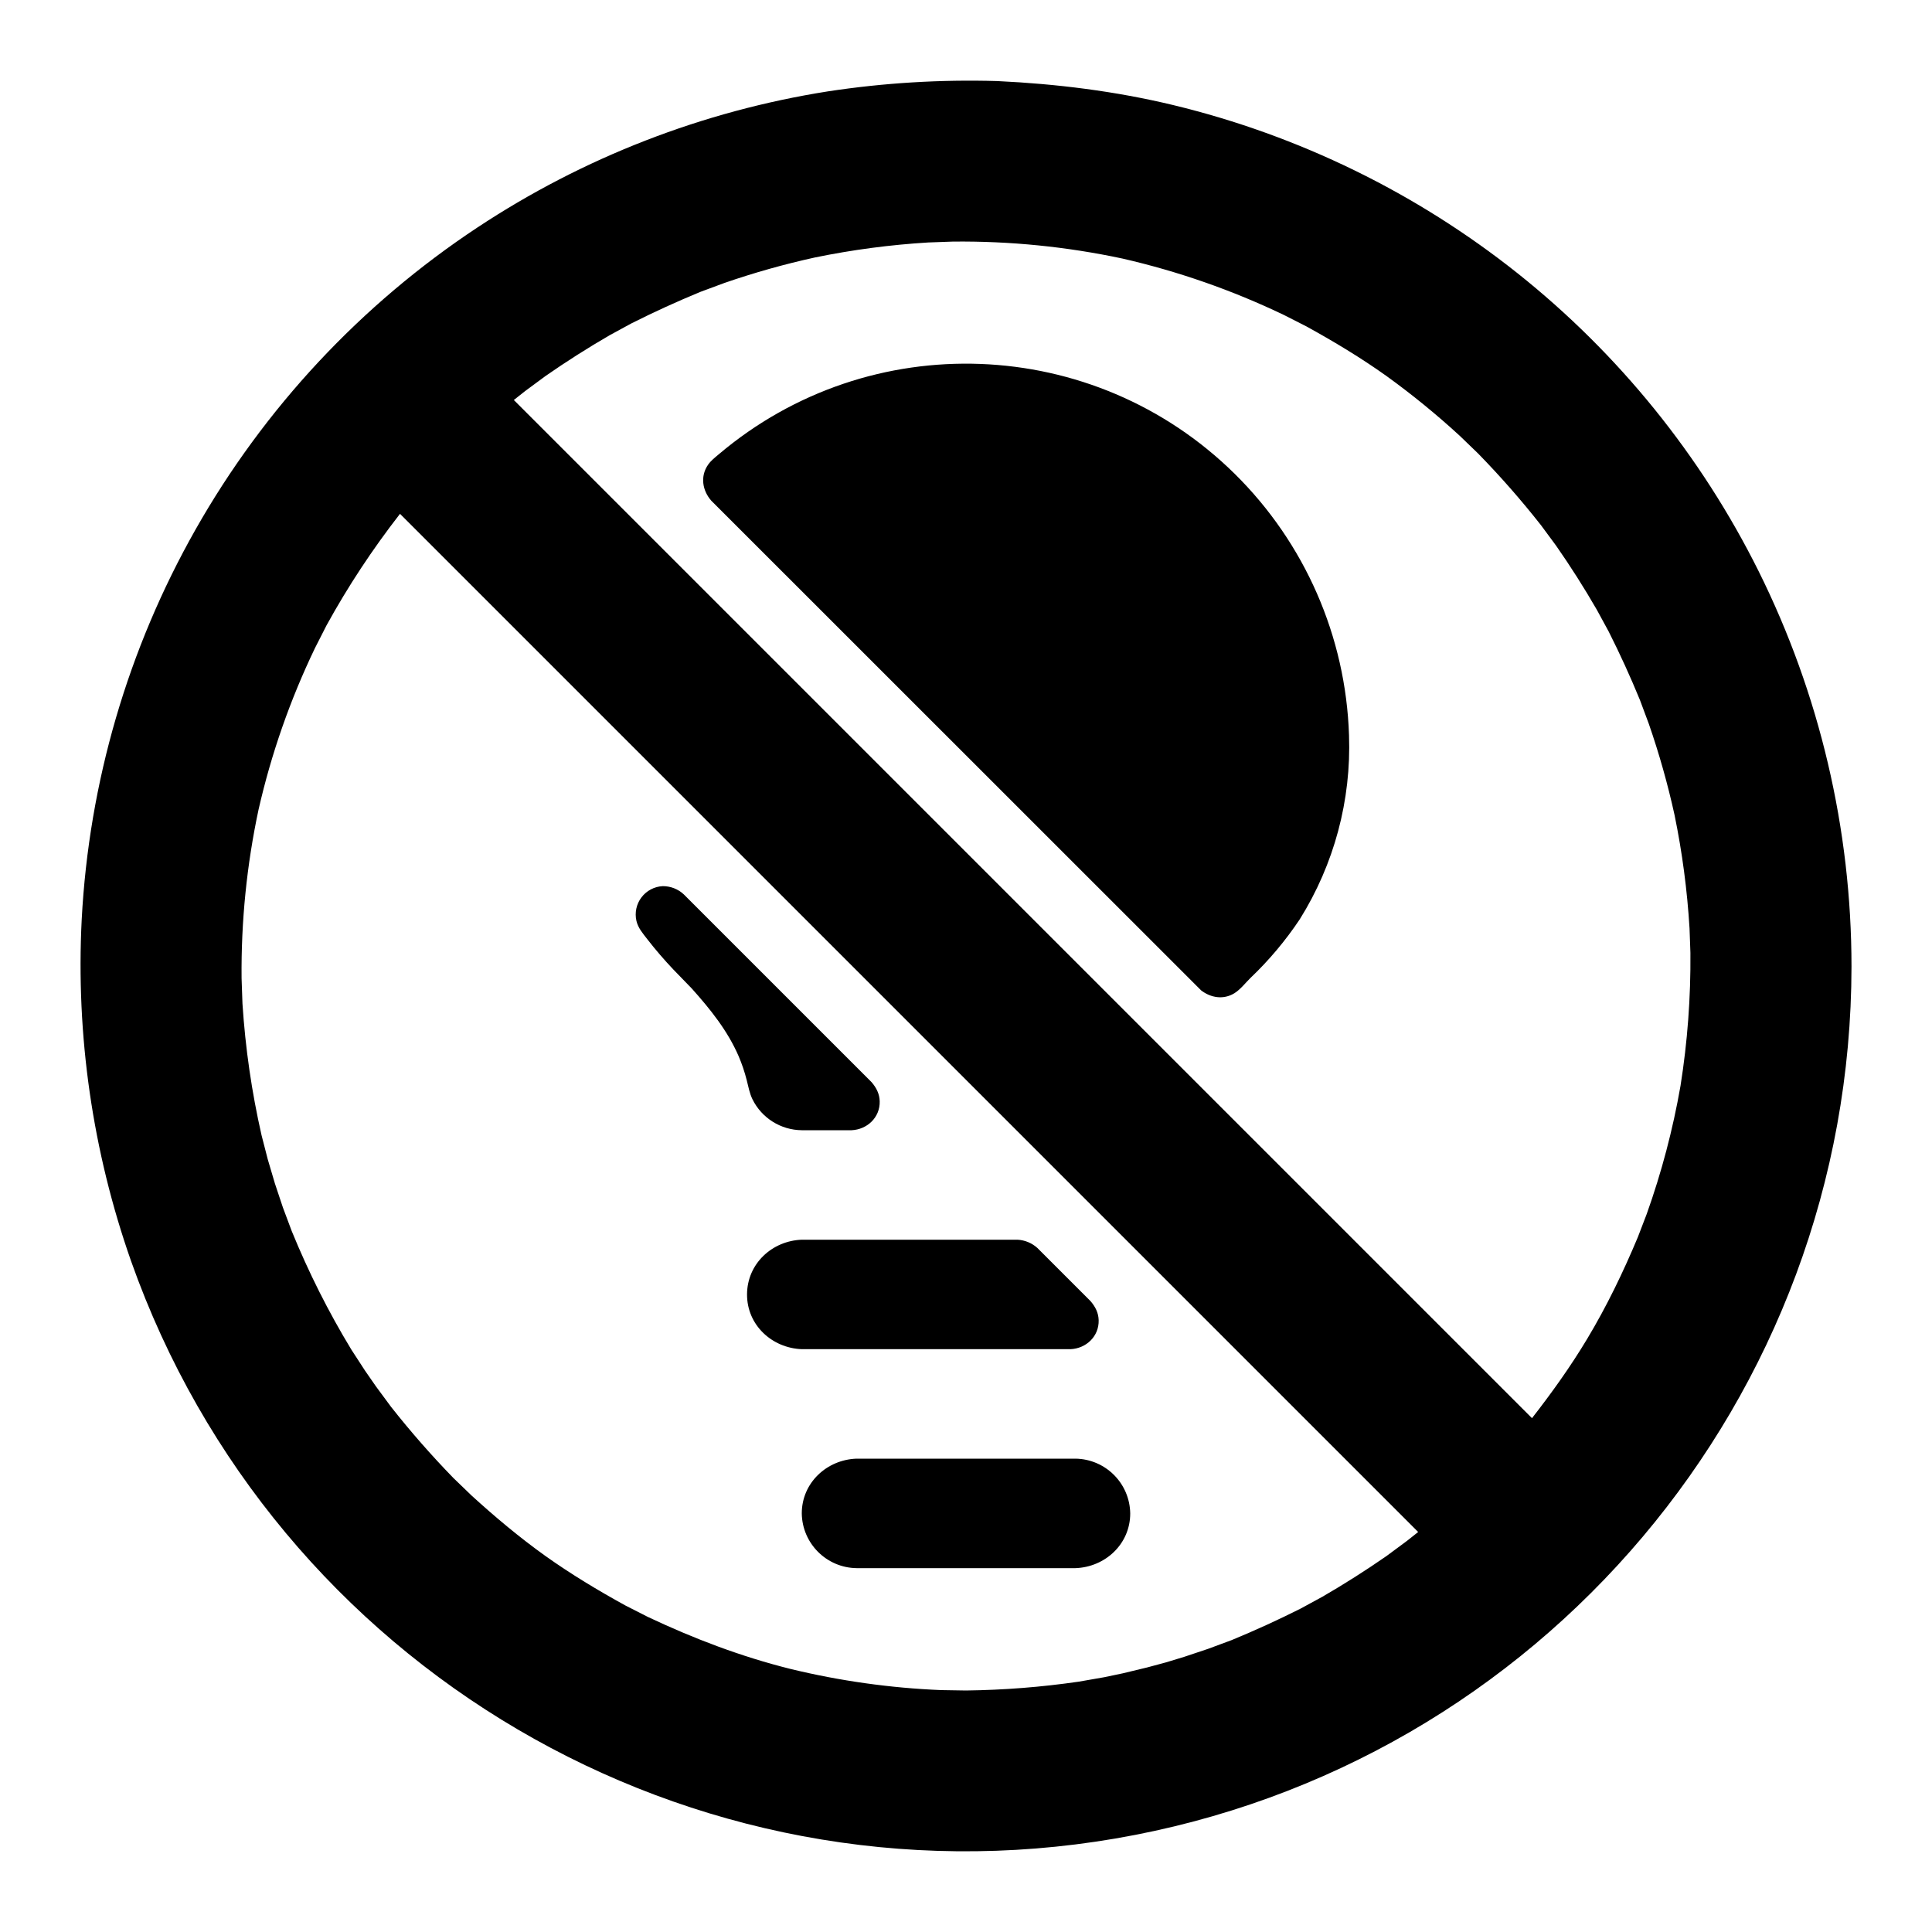
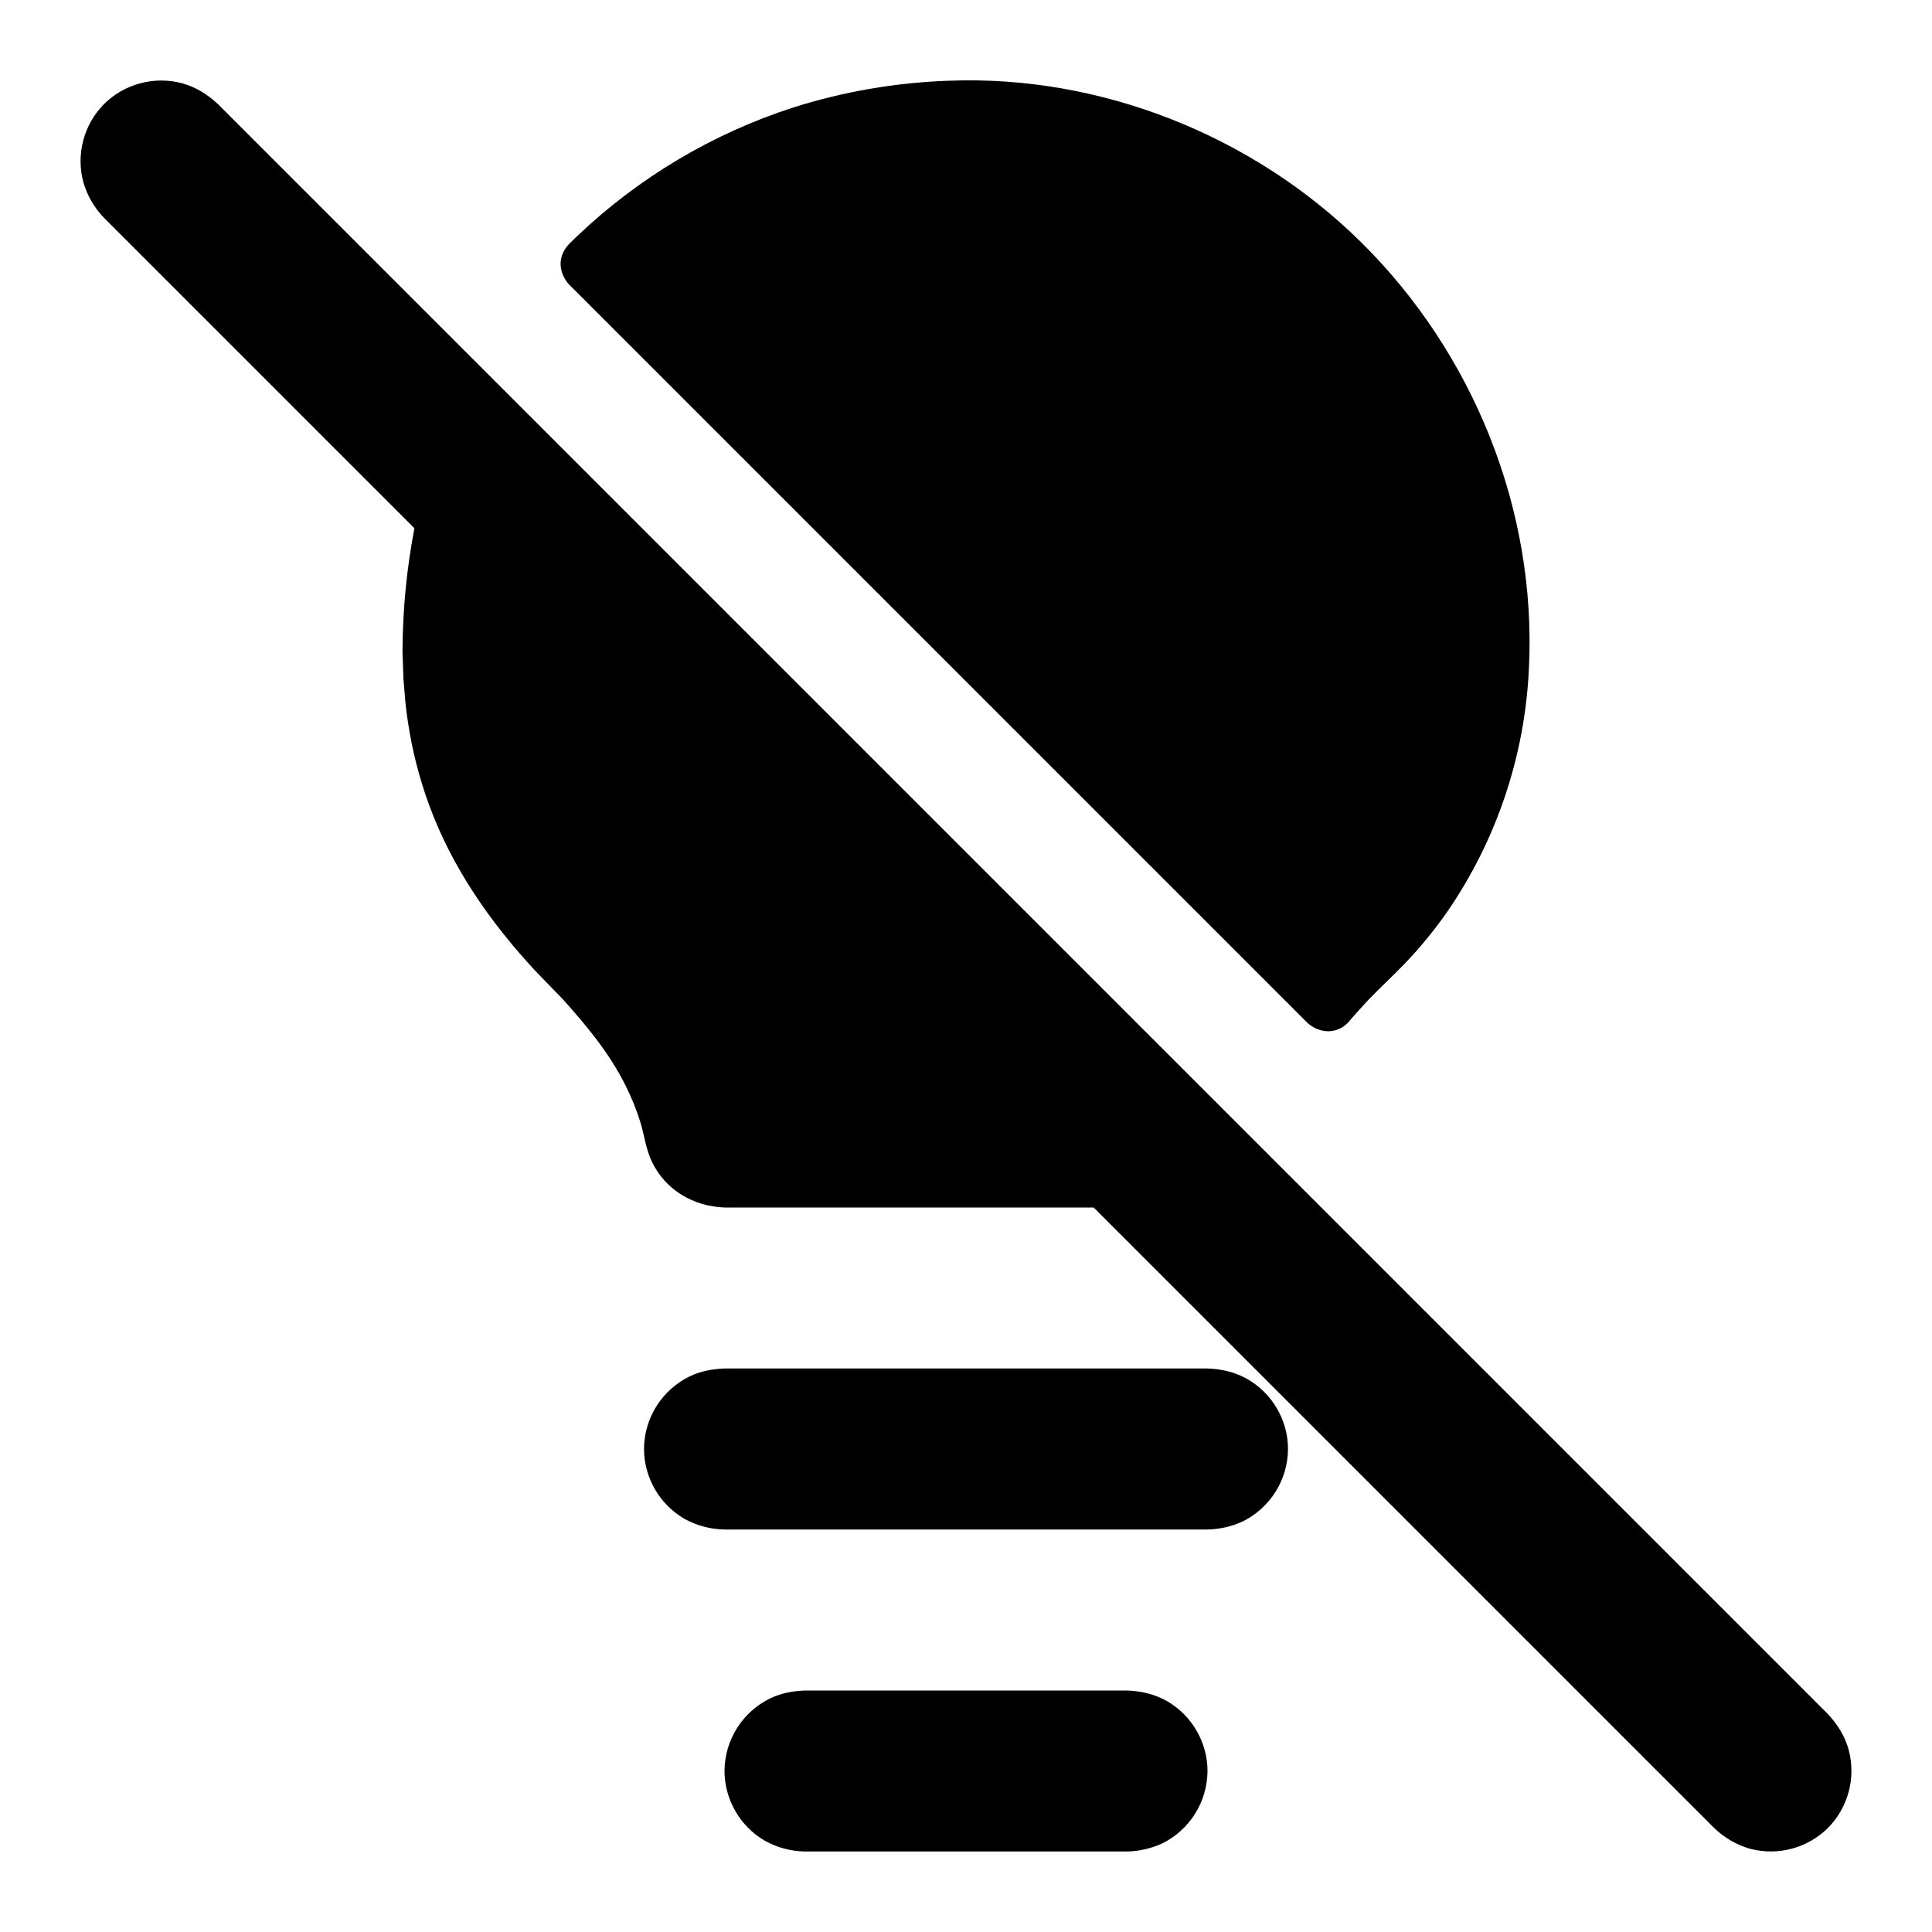
<svg xmlns="http://www.w3.org/2000/svg" width="24" height="24" viewBox="0 0 24 24" fill="currentColor" fill-rule="evenodd">
-   <path d="M12.388 1.007c.738.035 1.466.125 2.185.298a11.04 11.04 0 0 1 4.278 2.089 11 11 0 0 1 2.995 3.701A11.04 11.04 0 0 1 23 12.006a11.001 11.001 0 0 1-21.372 3.659 11.1 11.1 0 0 1-.613-4.244 11 11 0 0 1 1.414-4.843 11 11 0 0 1 3.503-3.753 11 11 0 0 1 4.353-1.69 11.7 11.7 0 0 1 2.103-.128M4.056 7.769l-.143.281a9.5 9.5 0 0 0-.701 2.006 9.6 9.6 0 0 0-.211 2.096l.011.316c.036.553.114 1.093.237 1.634l.077.299.089.301.099.297.11.294c.21.513.454 1 .741 1.473l.171.263.134.193.186.252c.245.311.502.604.777.887l.226.218c.293.267.595.52.918.751.318.226.65.426.992.614l.281.143c.57.269 1.156.492 1.769.645a9.6 9.6 0 0 0 1.871.263L12 21c.471-.006.935-.042 1.402-.11l.315-.055.229-.048.303-.073c.312-.084.158-.04.461-.132l.296-.099.294-.109q.434-.179.854-.39l.272-.148q.408-.236.797-.506l.254-.188.14-.111L4.969 6.383c-.342.44-.644.897-.913 1.386M13.36 19.48h-2.72a.69.69 0 0 1-.68-.68c0-.38.31-.667.68-.68h2.72a.69.69 0 0 1 .68.681c0 .379-.31.666-.68.679M11.837 3.001l-.305.011a10 10 0 0 0-1.407.186 10 10 0 0 0-1.126.317l-.299.111q-.434.179-.854.39l-.272.148q-.409.237-.796.506l-.252.186-.143.113 12.648 12.648c.247-.317.479-.641.686-.986.243-.405.447-.828.629-1.263l.11-.287a9.7 9.7 0 0 0 .42-1.593 10 10 0 0 0 .123-1.651l-.011-.305a10 10 0 0 0-.186-1.407 10 10 0 0 0-.319-1.131l-.111-.298a12 12 0 0 0-.388-.85l-.148-.272a11 11 0 0 0-.506-.796l-.186-.252a11 11 0 0 0-.783-.893l-.227-.219a10 10 0 0 0-.912-.744c-.317-.226-.65-.426-.991-.614l-.281-.143a9.6 9.6 0 0 0-2.006-.701 9.6 9.6 0 0 0-2.107-.211m1.049 12.501.66.66c.06.069.1.146.102.239.005.2-.155.35-.349.359H9.96c-.37-.014-.681-.299-.68-.68s.31-.666.68-.68h2.679a.4.4 0 0 1 .247.102M8.494 11.11l2.332 2.332c.06.069.1.146.102.239.005.2-.155.35-.349.359H9.96a.69.69 0 0 1-.613-.385c-.037-.077-.049-.152-.071-.237a2 2 0 0 0-.101-.299c-.138-.318-.353-.584-.582-.84l-.228-.235a5 5 0 0 1-.324-.377c-.055-.071-.114-.138-.135-.227a.353.353 0 0 1 .327-.432.38.38 0 0 1 .261.102m6.427 1.193L8.836 6.22c-.111-.126-.14-.303-.04-.447.035-.051.086-.09.132-.129a4.754 4.754 0 0 1 6.409.241 4.78 4.78 0 0 1 1.421 3.249 4.04 4.04 0 0 1-.612 2.286 4.3 4.3 0 0 1-.614.73c-.059.058-.123.142-.199.189-.135.082-.291.057-.412-.036" />
+   <path d="M14 23h-4a1.06 1.06 0 0 1-.5-.134 1.01 1.01 0 0 1-.5-.867 1.01 1.01 0 0 1 .567-.901c.138-.066.282-.092.433-.098h4c.177.006.345.045.5.134.307.177.501.513.5.867a1.01 1.01 0 0 1-.567.901A1.1 1.1 0 0 1 14 23M2.707 1.293l20 20c.121.13.213.276.259.448a1.01 1.01 0 0 1-.259.967 1.01 1.01 0 0 1-.967.258 1.06 1.06 0 0 1-.447-.259L13.586 15H9c-.384-.014-.731-.214-.901-.567-.076-.157-.094-.331-.145-.496a3 3 0 0 0-.181-.448c-.2-.403-.485-.747-.784-1.079l-.335-.345c-.561-.604-1.034-1.28-1.321-2.058a5.3 5.3 0 0 1-.266-1.04c-.033-.219-.036-.304-.055-.533L5 8.098a8.3 8.3 0 0 1 .148-1.536L1.293 2.707a1.06 1.06 0 0 1-.259-.448 1.01 1.01 0 0 1 .259-.967c.251-.25.625-.35.967-.258.172.047.318.138.447.259M15 19H9a1.06 1.06 0 0 1-.5-.134 1.01 1.01 0 0 1-.5-.867 1.01 1.01 0 0 1 .567-.901c.138-.066.282-.092.433-.098h6c.177.006.345.045.5.134.307.177.501.513.5.867a1.01 1.01 0 0 1-.567.901A1.1 1.1 0 0 1 15 19m1.245-6.29L7.066 3.531c-.101-.115-.136-.269-.063-.409.038-.073.108-.132.165-.187a7.024 7.024 0 0 1 2.687-1.6 7.2 7.2 0 0 1 1.93-.332c1.888-.074 3.78.68 5.122 2.005 1.395 1.377 2.182 3.324 2.086 5.288a5.8 5.8 0 0 1-1.02 3.038 5.4 5.4 0 0 1-.533.647c-.149.155-.307.298-.455.454q-.085.092-.168.185c-.04.045-.072.092-.122.127-.144.103-.322.074-.45-.037" />
</svg>
